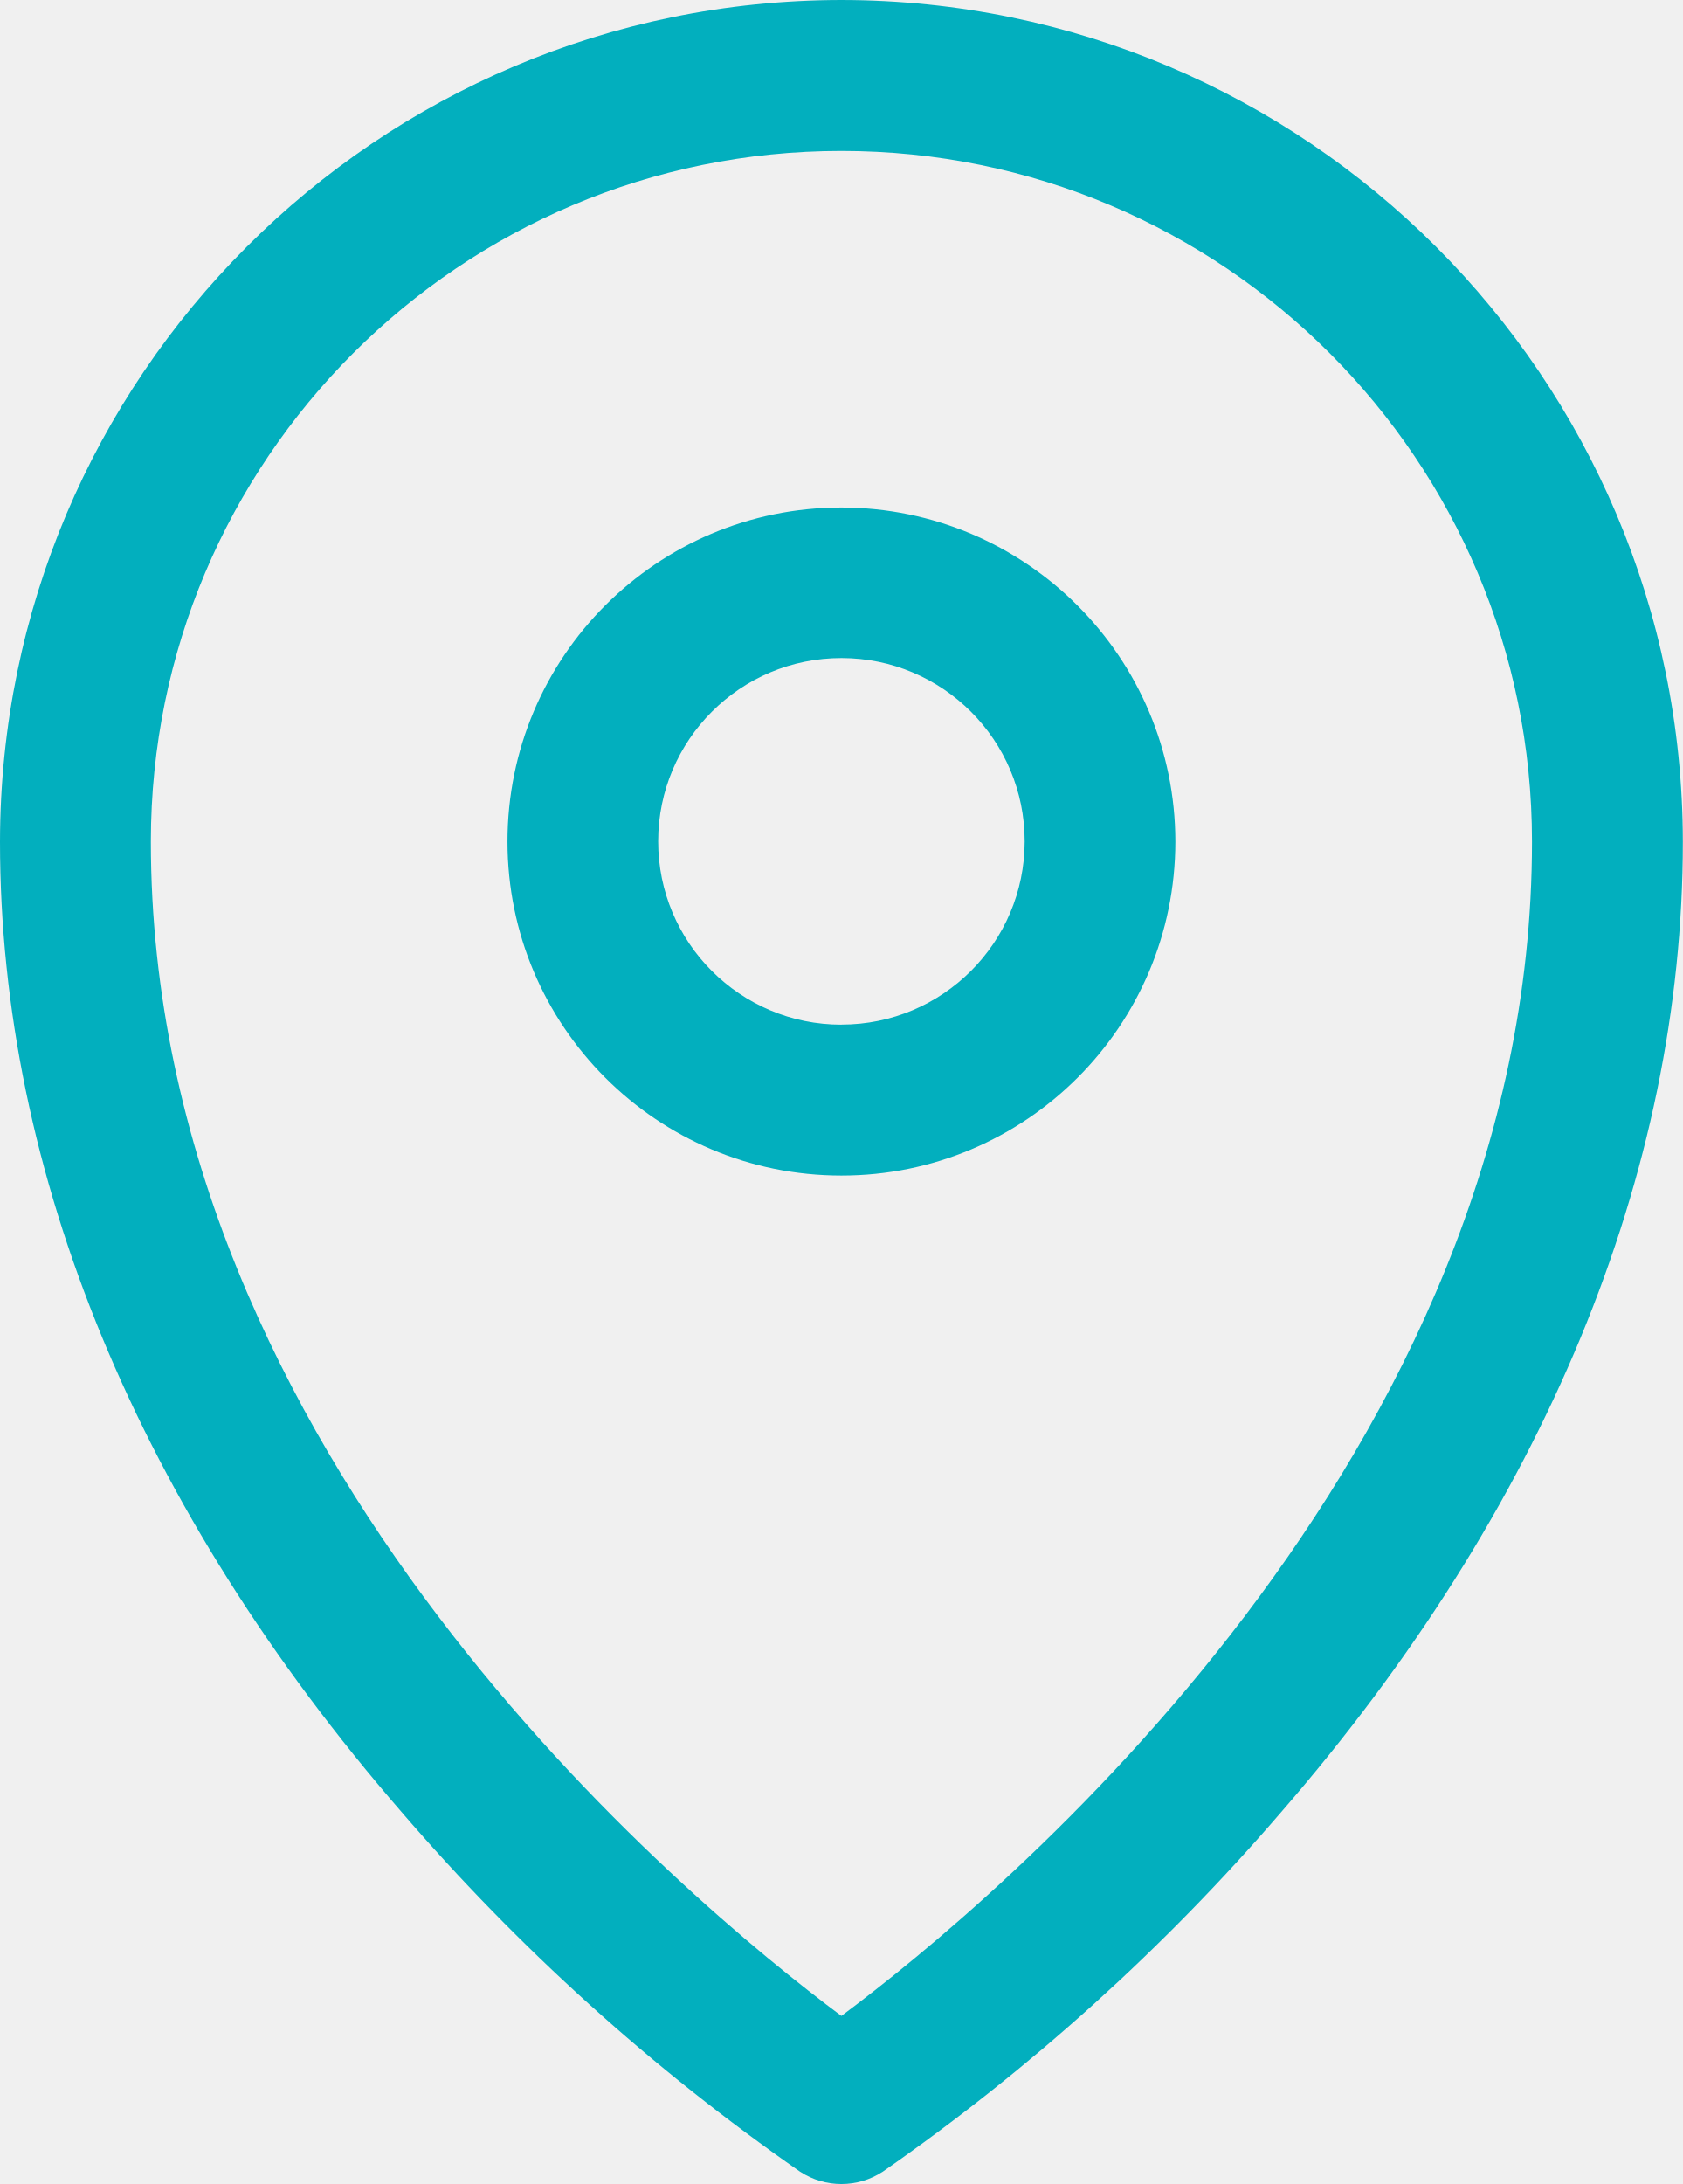
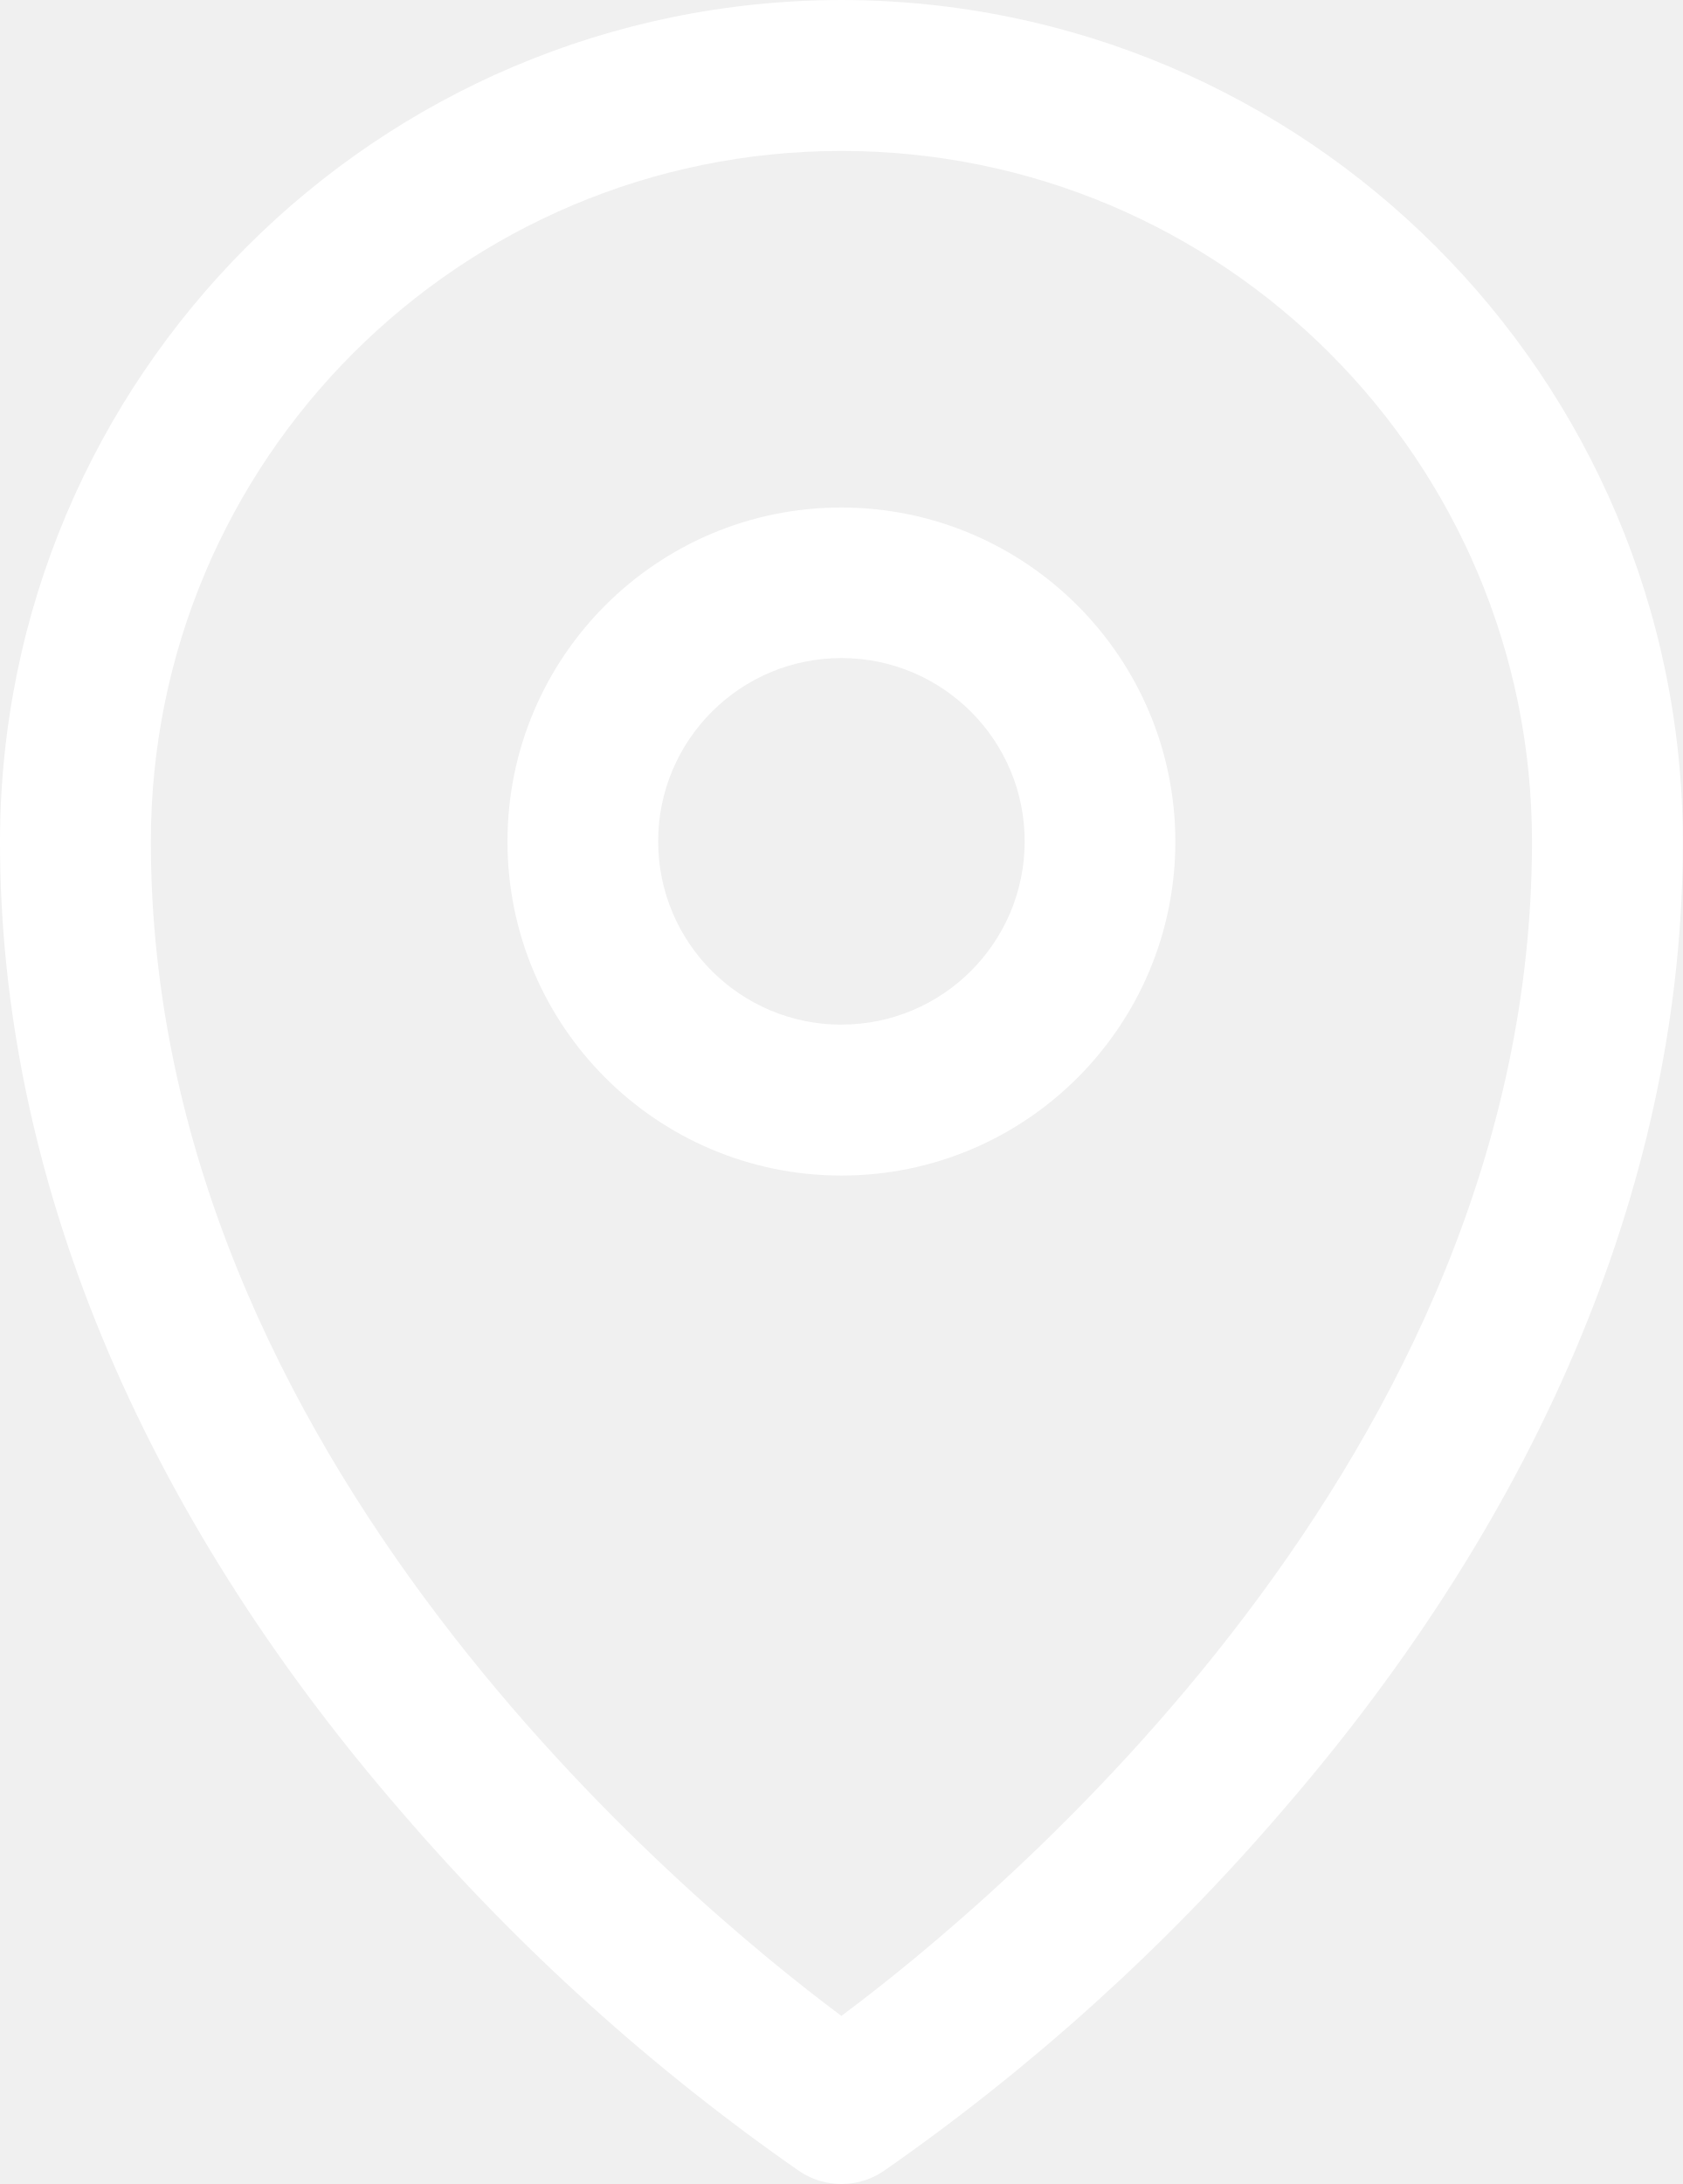
<svg xmlns="http://www.w3.org/2000/svg" id="pin" width="48.67" height="63.148" viewBox="0 0 48.67 63.148">
-   <path id="Path_1131" data-name="Path 1131" d="M49.224,0A24.363,24.363,0,0,0,24.89,24.337c0,9.589,4.014,19.288,11.609,28.05A61.526,61.526,0,0,0,48.031,62.793a2.182,2.182,0,0,0,2.387,0A61.533,61.533,0,0,0,61.95,52.387c7.6-8.762,11.61-18.461,11.61-28.05A24.364,24.364,0,0,0,49.224,0Zm0,58.288c-4.475-3.335-19.971-16.17-19.971-33.952a19.972,19.972,0,1,1,39.944,0C69.2,42.118,53.7,54.953,49.224,58.288Z" transform="translate(-24.89)" fill="#02afbe" />
-   <path id="Path_1132" data-name="Path 1132" d="M85.009,50.449a9.658,9.658,0,1,0,9.658,9.659A9.67,9.67,0,0,0,85.009,50.449Zm0,14.953a5.3,5.3,0,1,1,5.3-5.294A5.3,5.3,0,0,1,85.009,65.4Z" transform="translate(-60.674 -35.775)" fill="#02afbe" />
+   <path id="Path_1131" data-name="Path 1131" d="M49.224,0A24.363,24.363,0,0,0,24.89,24.337c0,9.589,4.014,19.288,11.609,28.05A61.526,61.526,0,0,0,48.031,62.793a2.182,2.182,0,0,0,2.387,0A61.533,61.533,0,0,0,61.95,52.387c7.6-8.762,11.61-18.461,11.61-28.05A24.364,24.364,0,0,0,49.224,0Zm0,58.288c-4.475-3.335-19.971-16.17-19.971-33.952a19.972,19.972,0,1,1,39.944,0C69.2,42.118,53.7,54.953,49.224,58.288Z" transform="translate(-24.89)" fill="#fff" />
+   <path id="Path_1132" data-name="Path 1132" d="M85.009,50.449a9.658,9.658,0,1,0,9.658,9.659A9.67,9.67,0,0,0,85.009,50.449Zm0,14.953a5.3,5.3,0,1,1,5.3-5.294A5.3,5.3,0,0,1,85.009,65.4Z" transform="translate(-60.674 -35.775)" fill="#fff" />
</svg>
